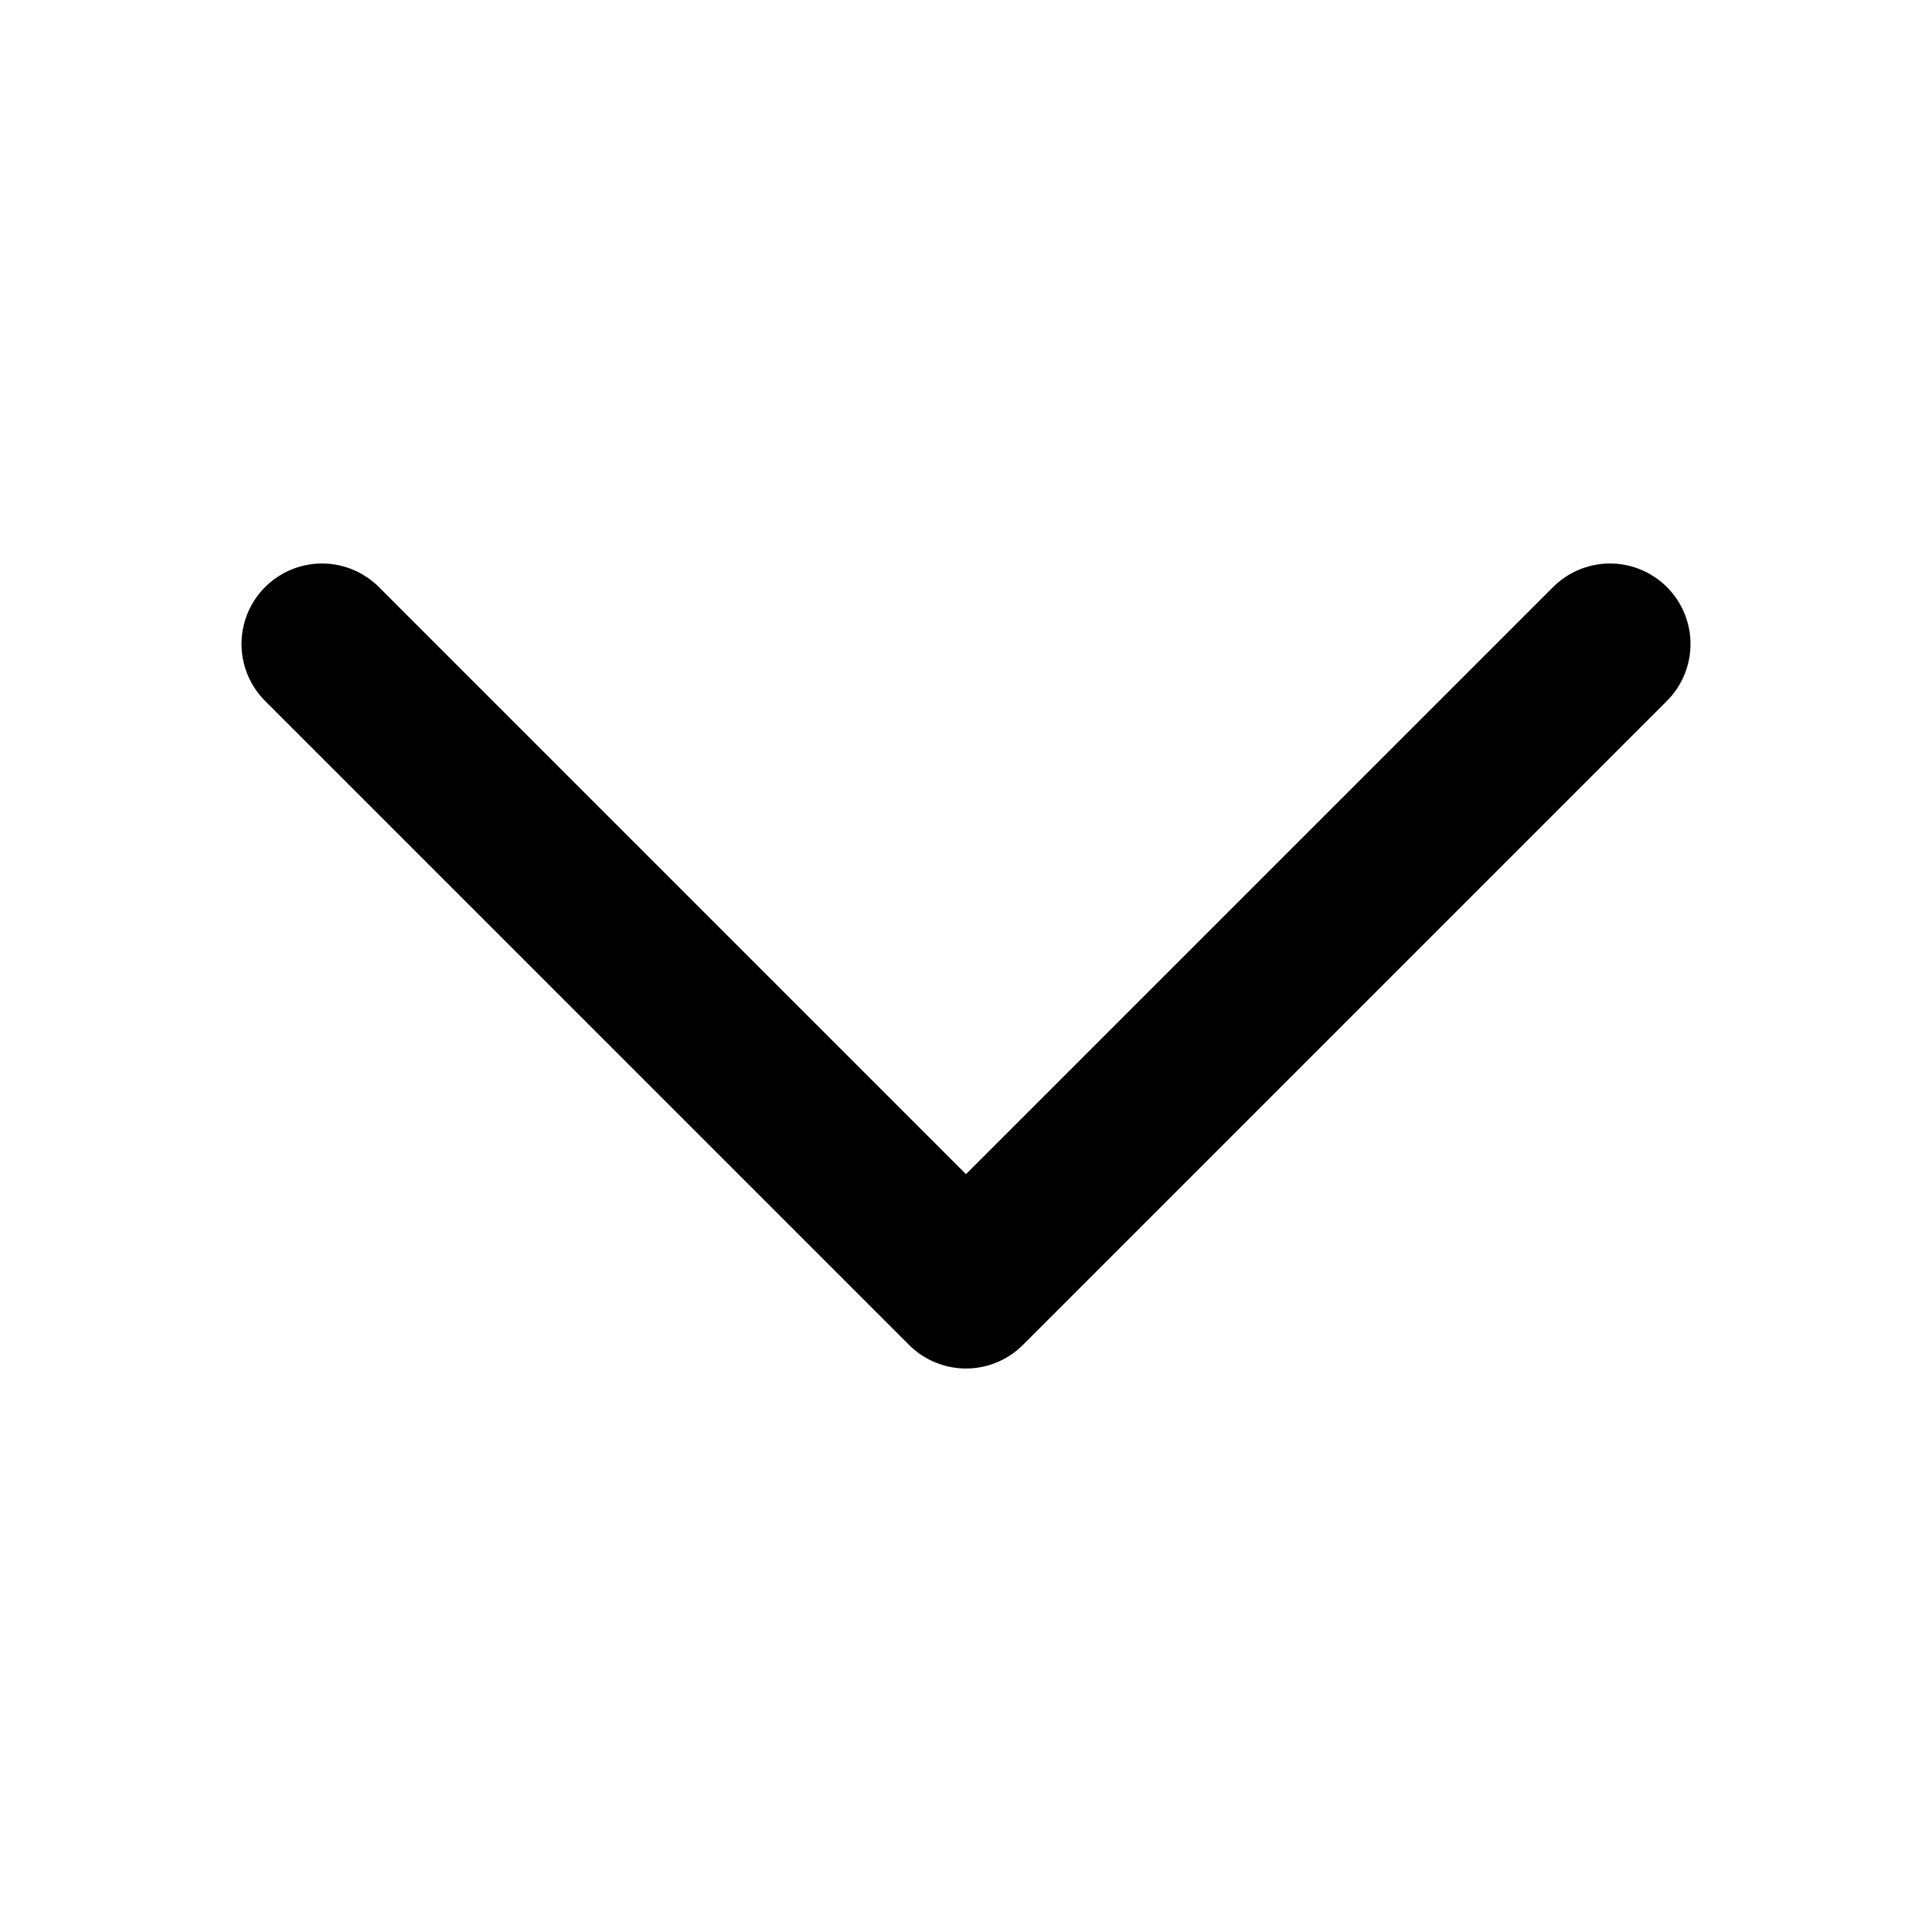
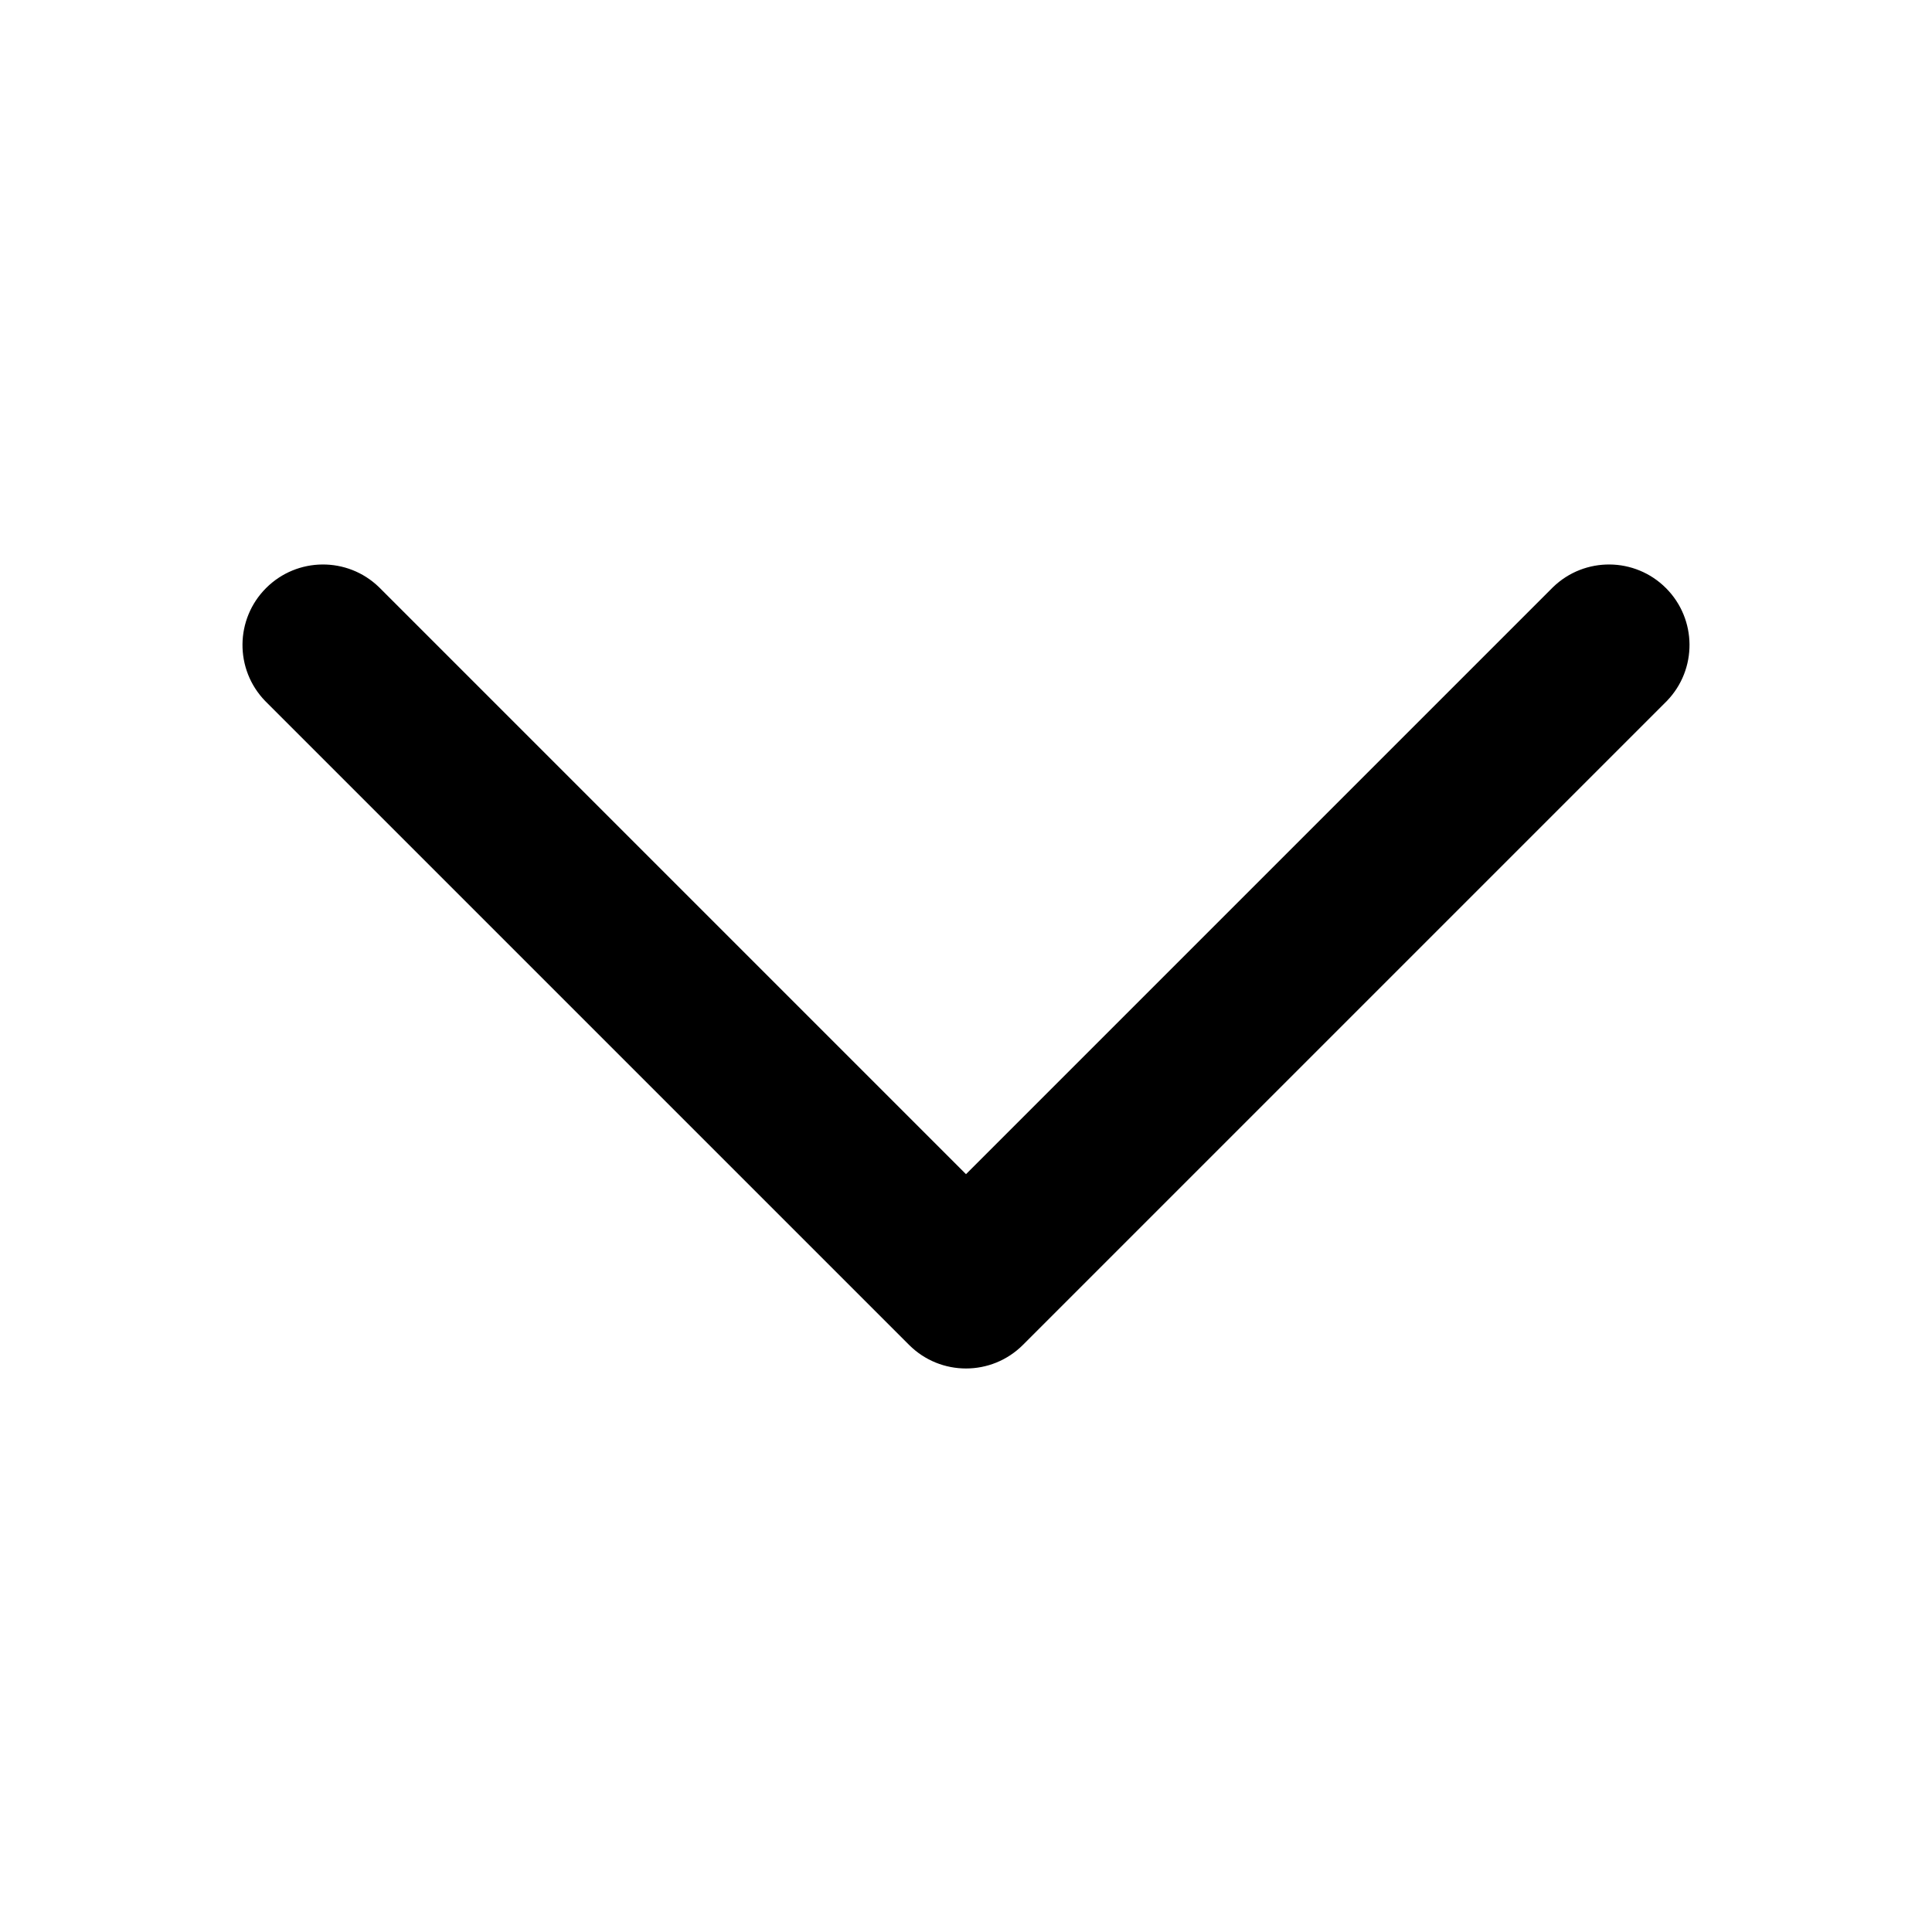
<svg xmlns="http://www.w3.org/2000/svg" viewBox="0 0 24 24" fill="currentColor">
-   <path d="M4 8l8 8 8-8" fill="none" stroke="currentColor" stroke-width="2" stroke-linecap="round" stroke-linejoin="round" />
+   <path d="M4.707 7.293 12 14.586l7.293-7.293a1 1 0 0 1 1.414 1.414l-8 8a1 1 0 0 1-1.414 0l-8-8a1 1 0 0 1 1.414-1.414z" />
</svg>
